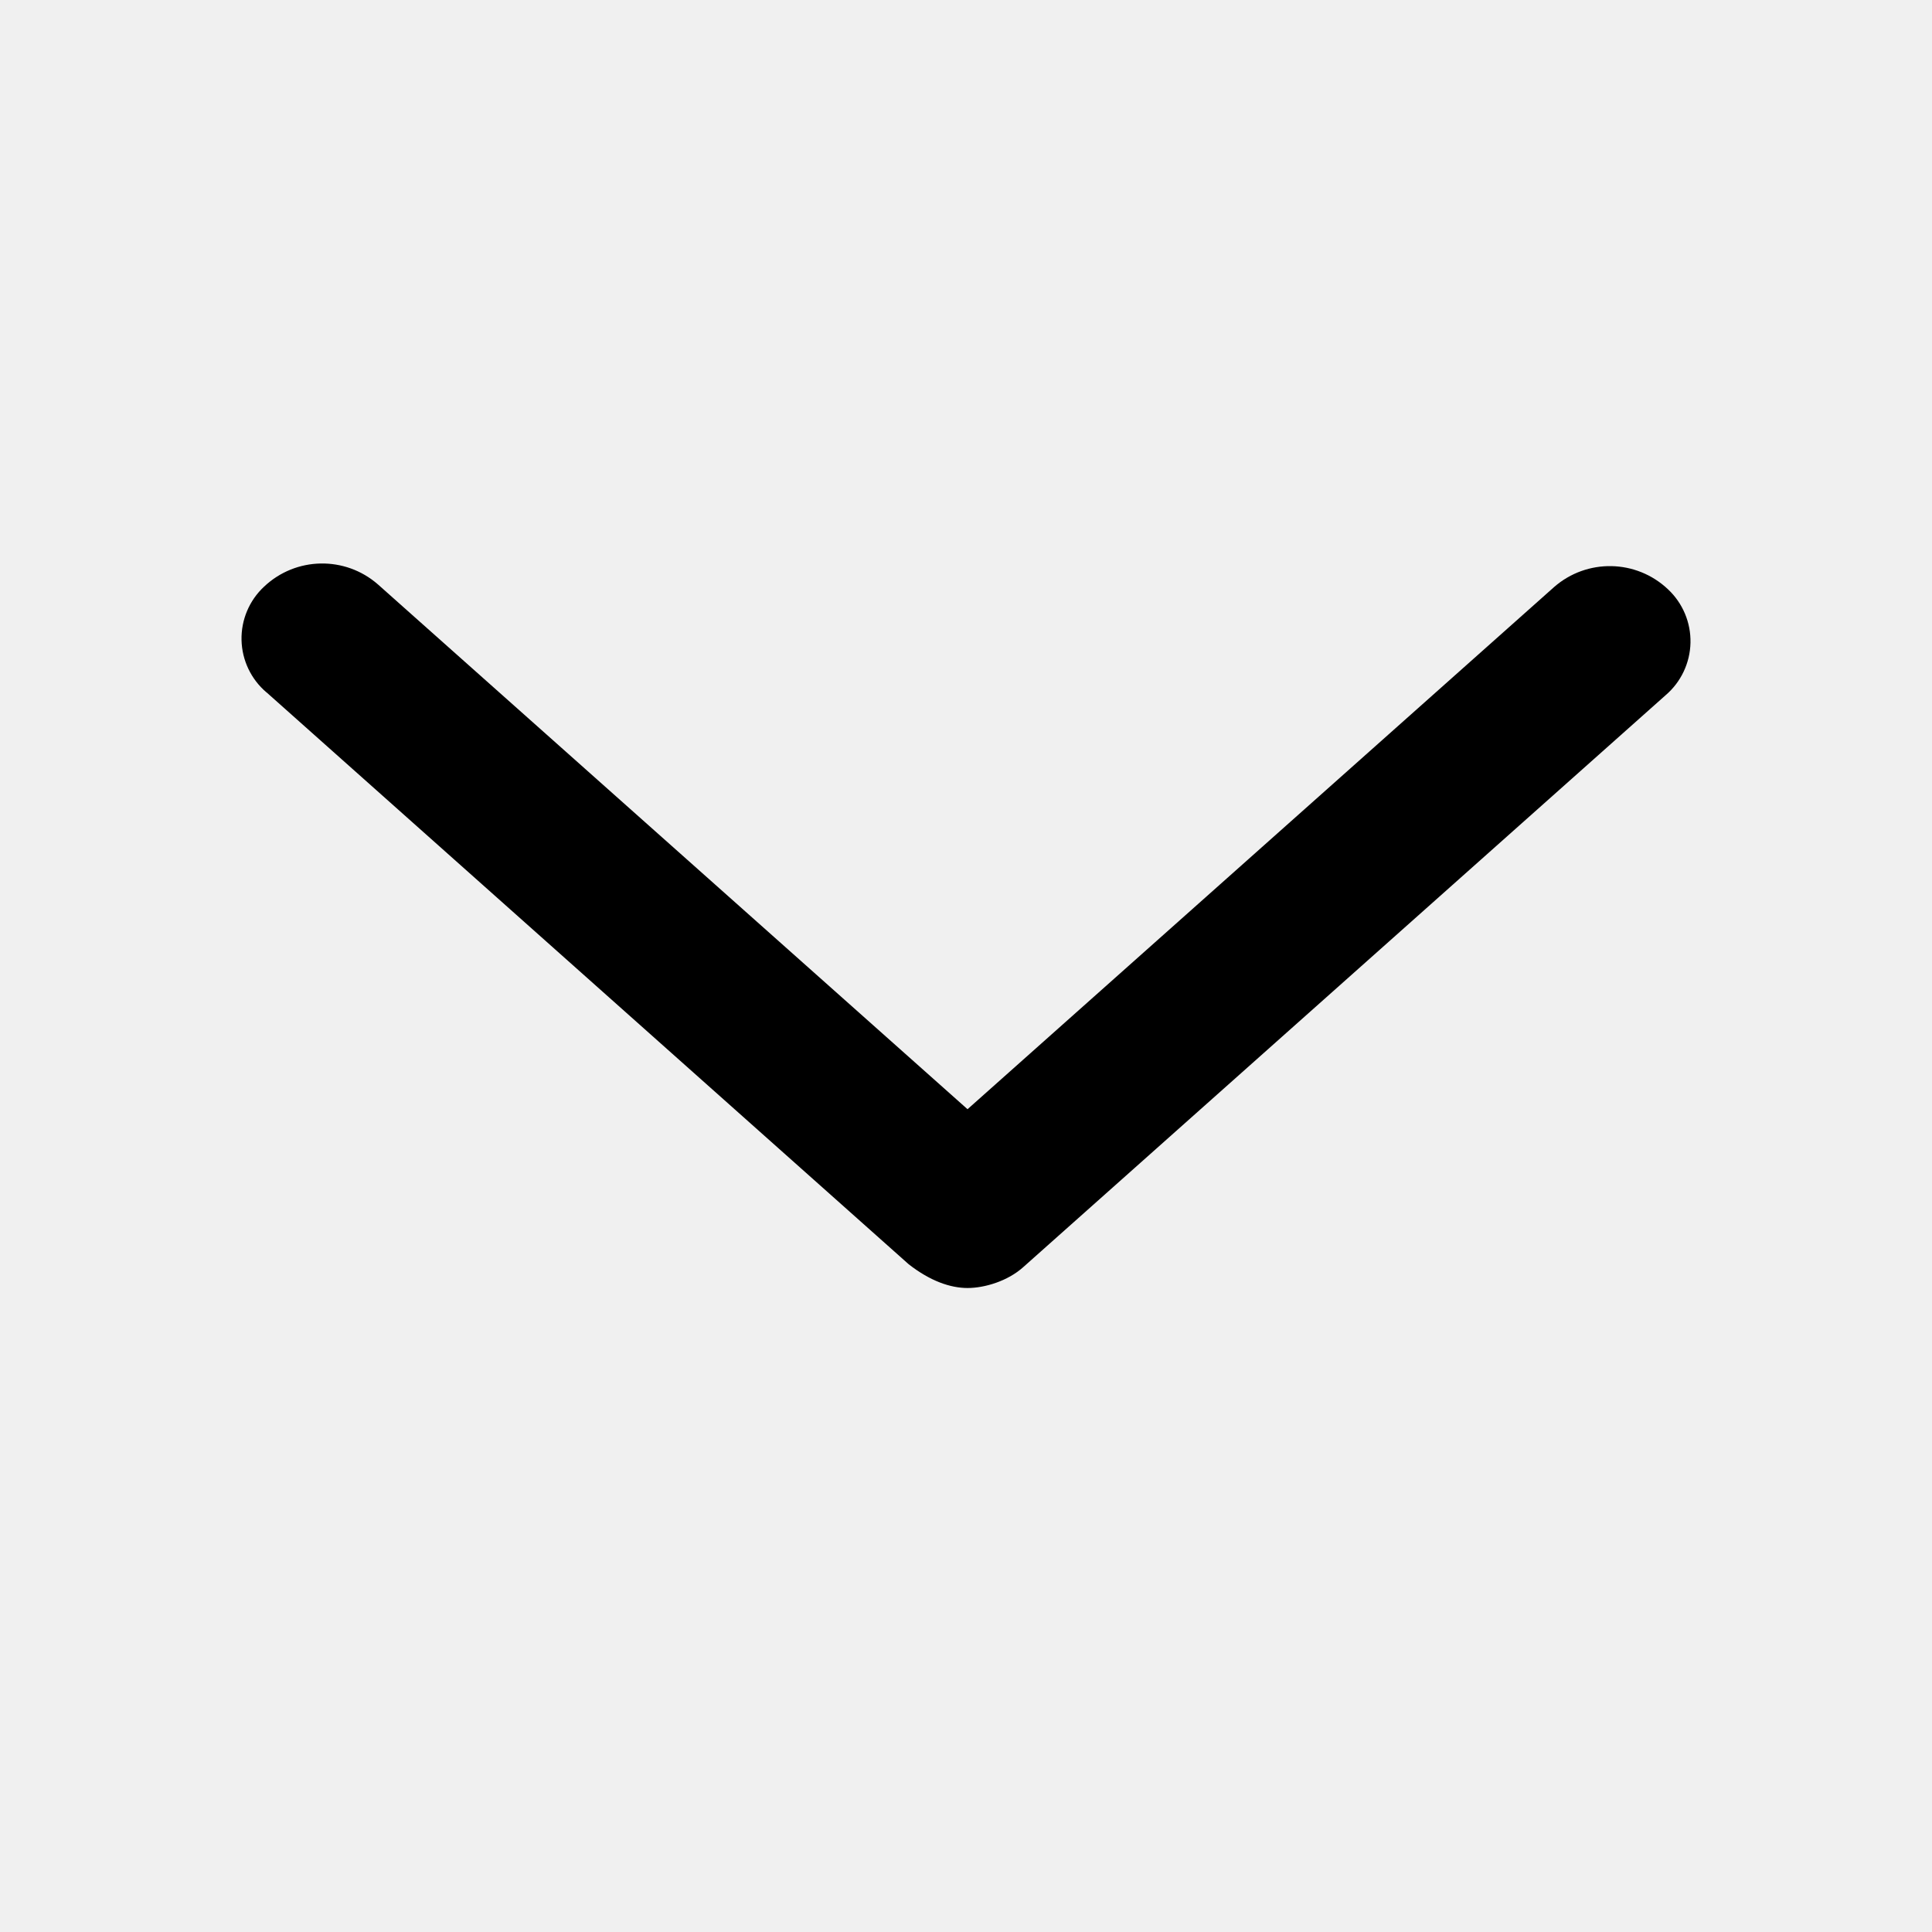
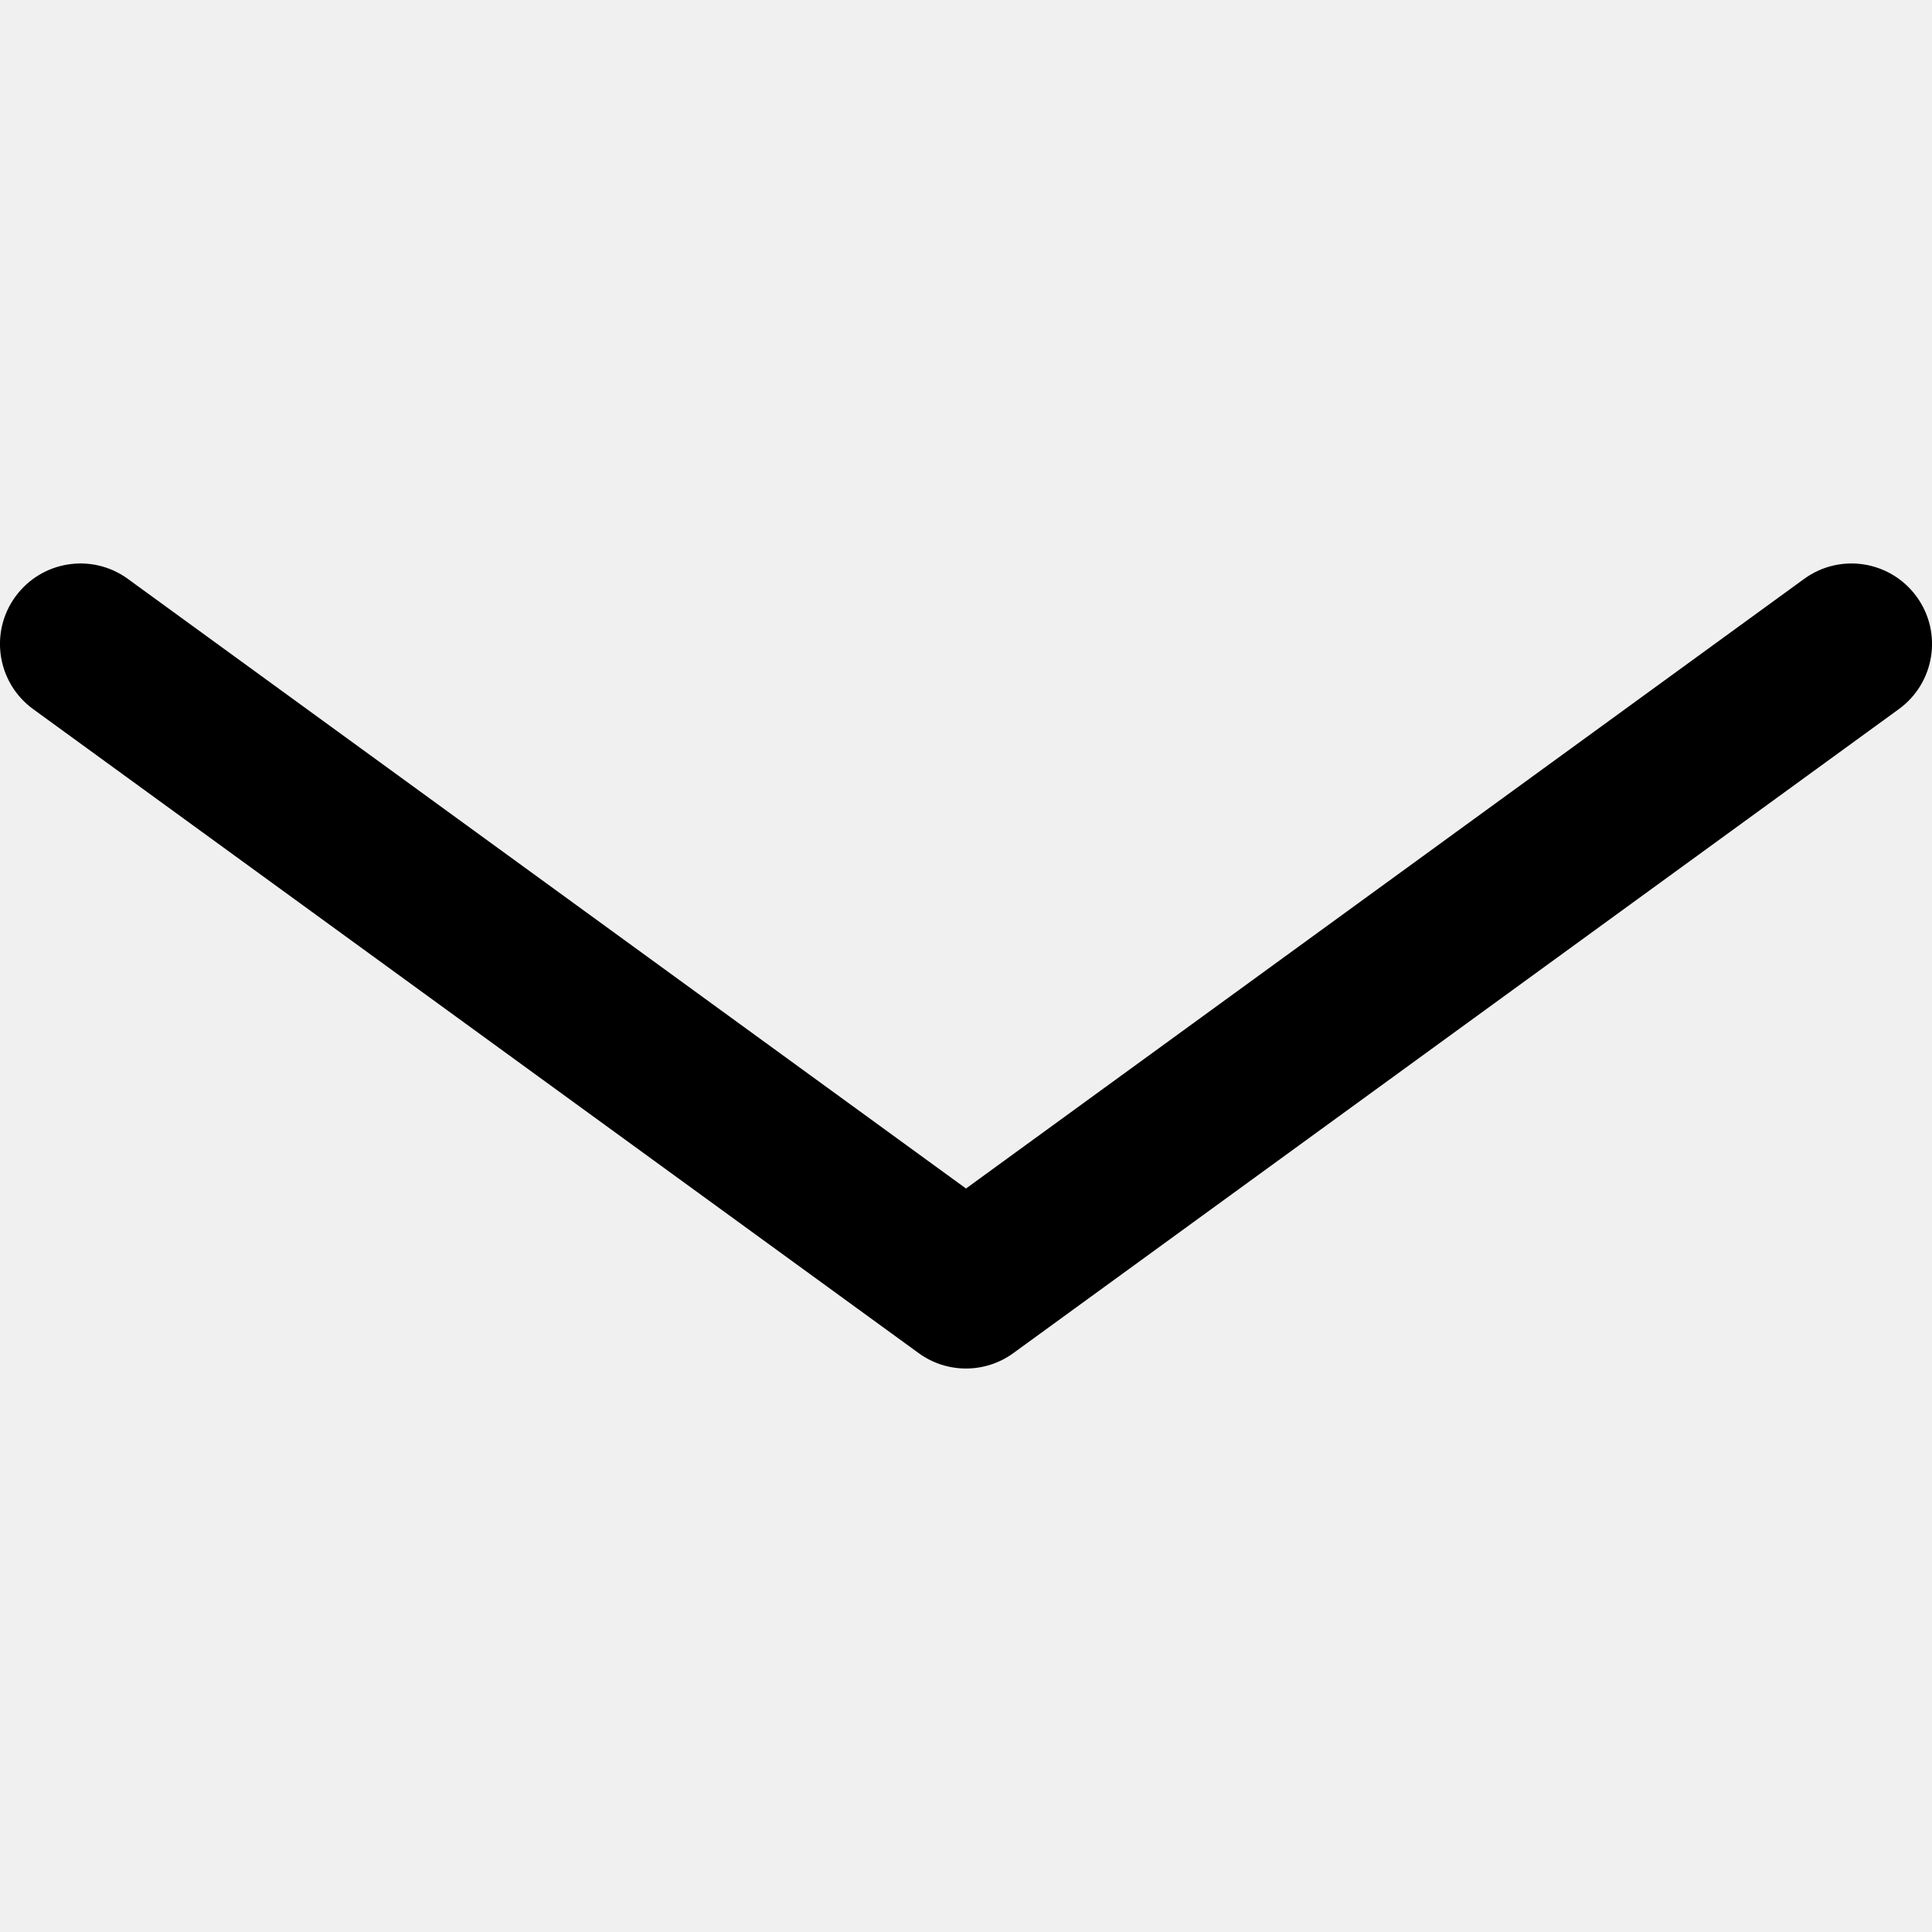
- <svg xmlns="http://www.w3.org/2000/svg" width="24" height="24" viewBox="0 0 24 24">
-   <path d="m3.31 8.6 7.978 7.105c.268.209.518.295.731.295.213 0 .5-.086.693-.26l7.979-7.104a.883.883 0 0 0 .03-1.315 1.051 1.051 0 0 0-1.416-.028l-7.286 6.486L4.695 7.26a1.051 1.051 0 0 0-1.415.028.879.879 0 0 0 .03 1.313Z" />
+ <svg xmlns="http://www.w3.org/2000/svg" width="24" height="24" viewBox="0 0 24 24" fill="none">
+   <g clip-path="url(#clip0_223_3154)">
+     <path fill-rule="evenodd" clip-rule="evenodd" d="M0.191 7.412C0.516 6.965 1.142 6.866 1.588 7.191L12 14.764L22.412 7.191C22.859 6.866 23.484 6.965 23.809 7.412C24.134 7.858 24.035 8.484 23.588 8.809L12.588 16.809C12.238 17.064 11.762 17.064 11.412 16.809L0.412 8.809C-0.035 8.484 -0.134 7.858 0.191 7.412Z" fill="black" />
+   </g>
+   <defs>
+     <clipPath id="clip0_223_3154">
+       <rect width="24" height="24" fill="white" />
+     </clipPath>
+   </defs>
</svg>
